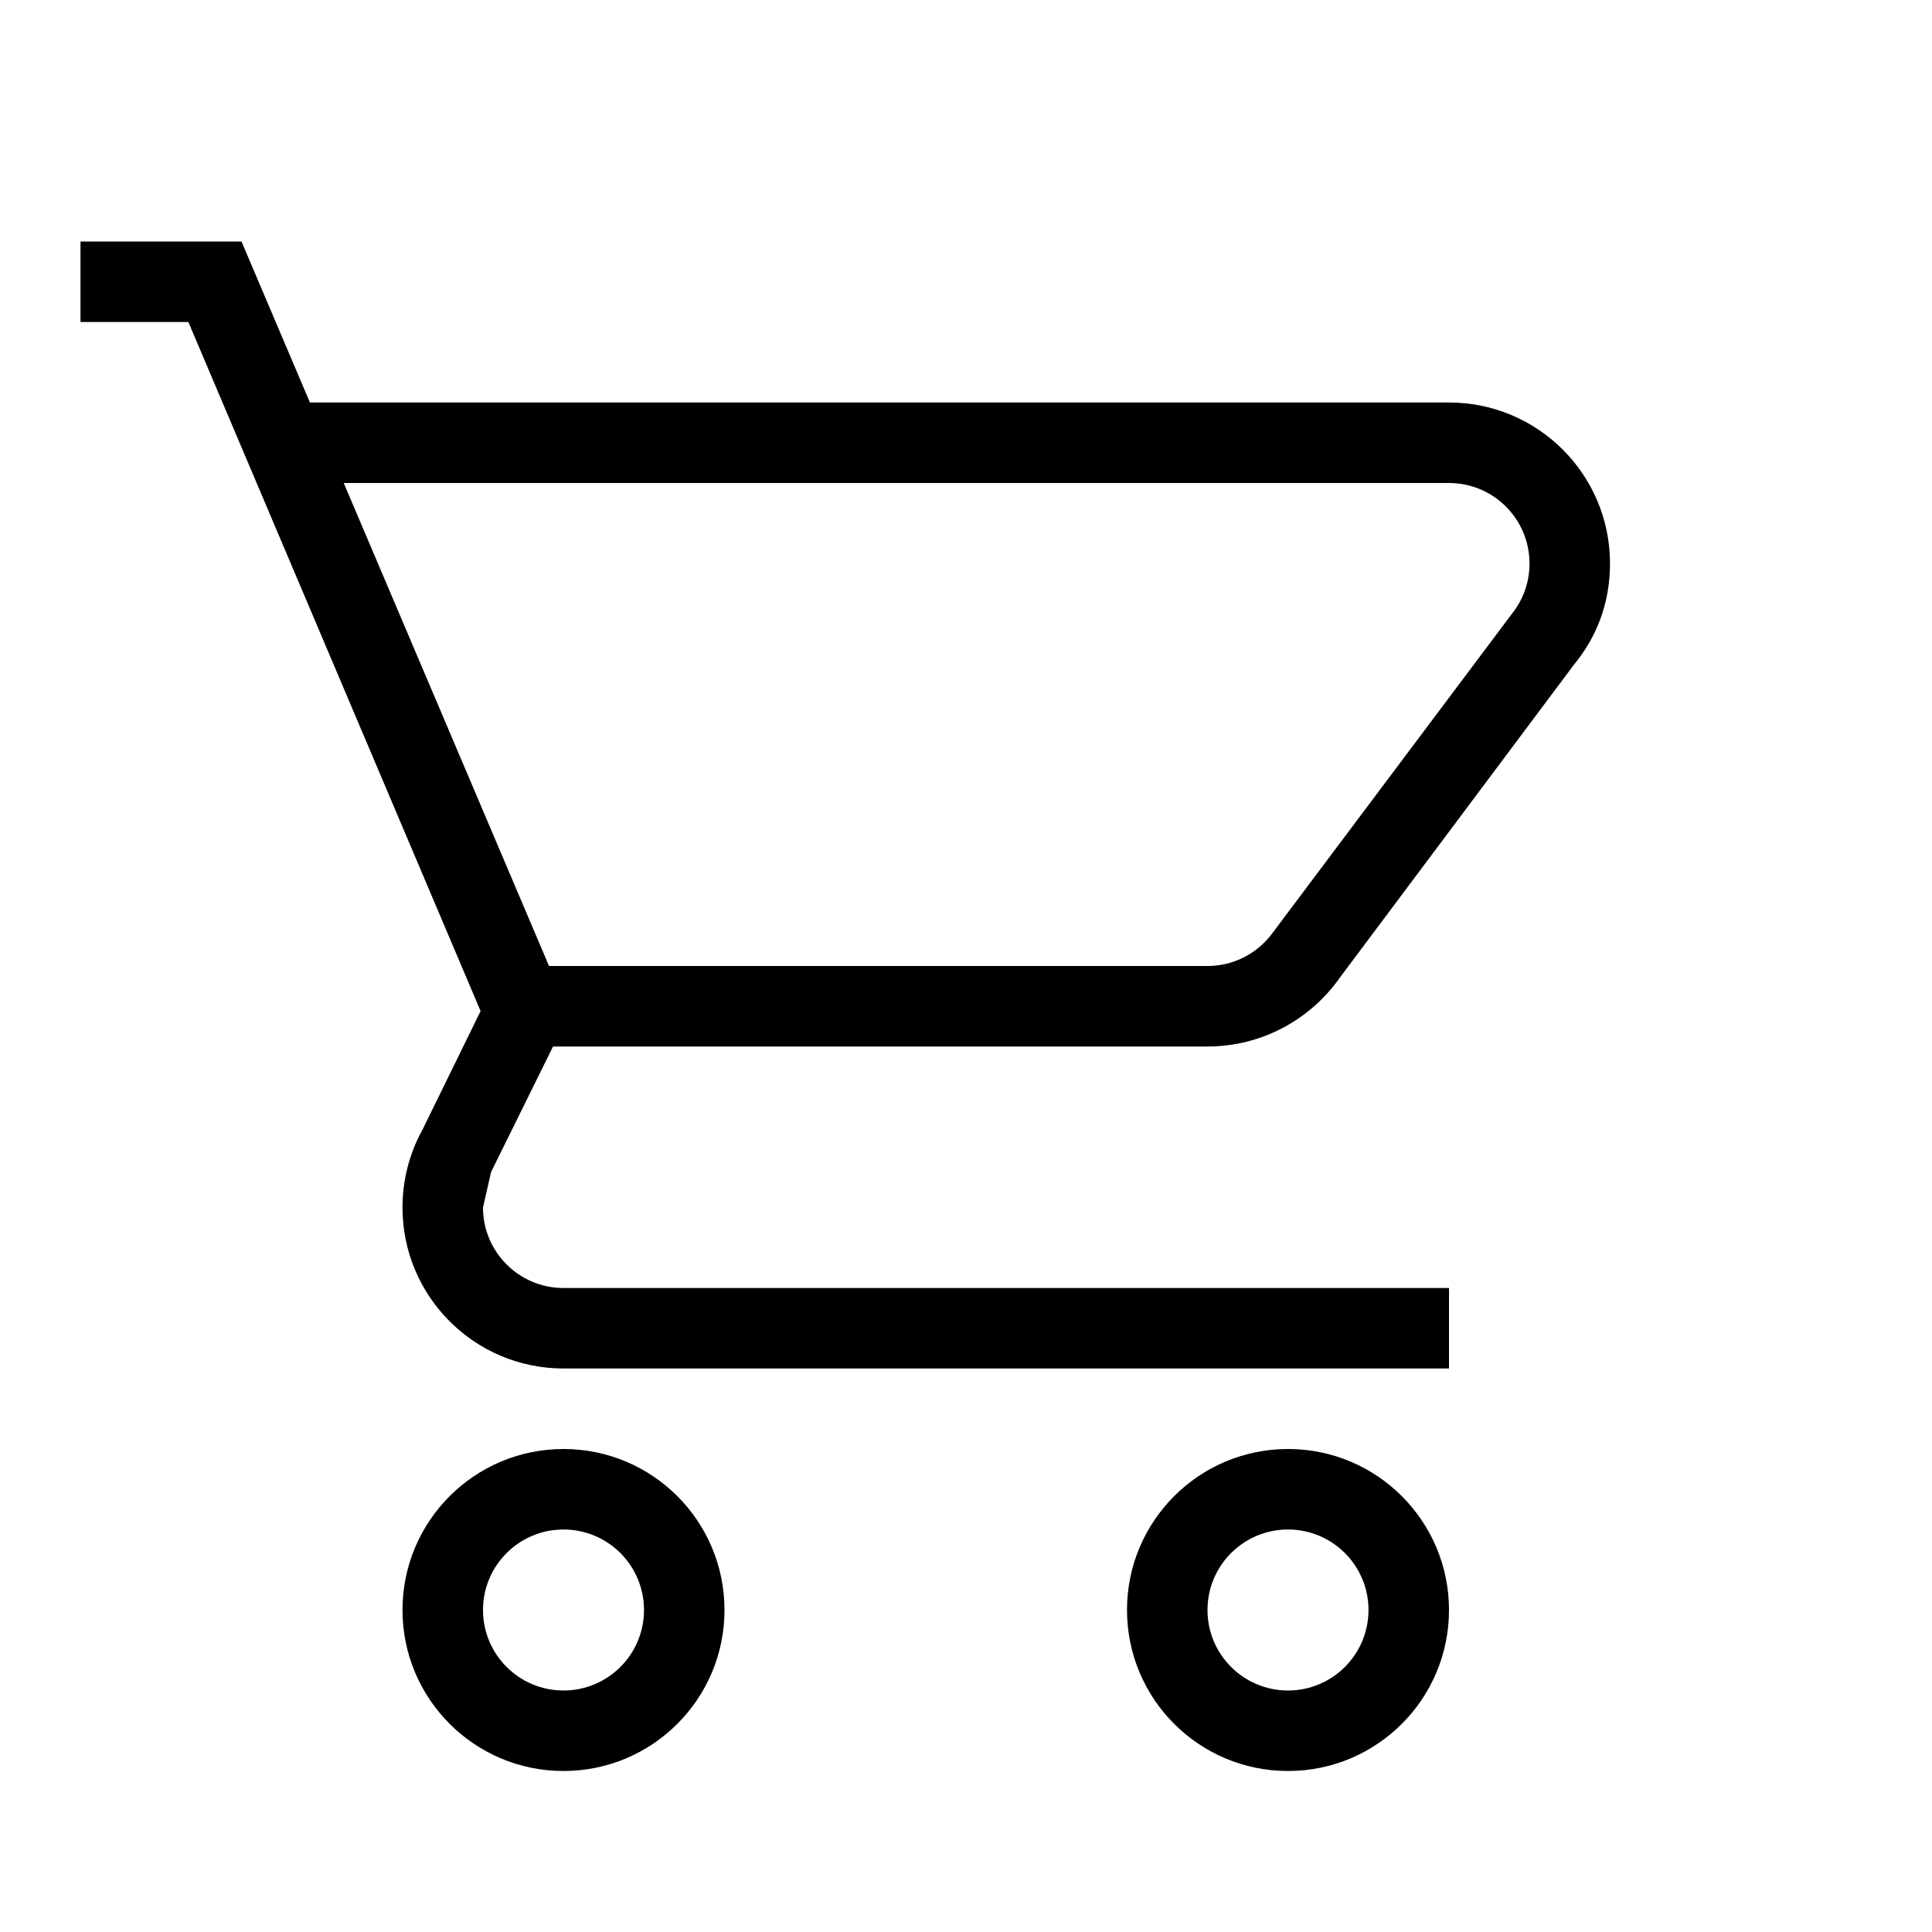
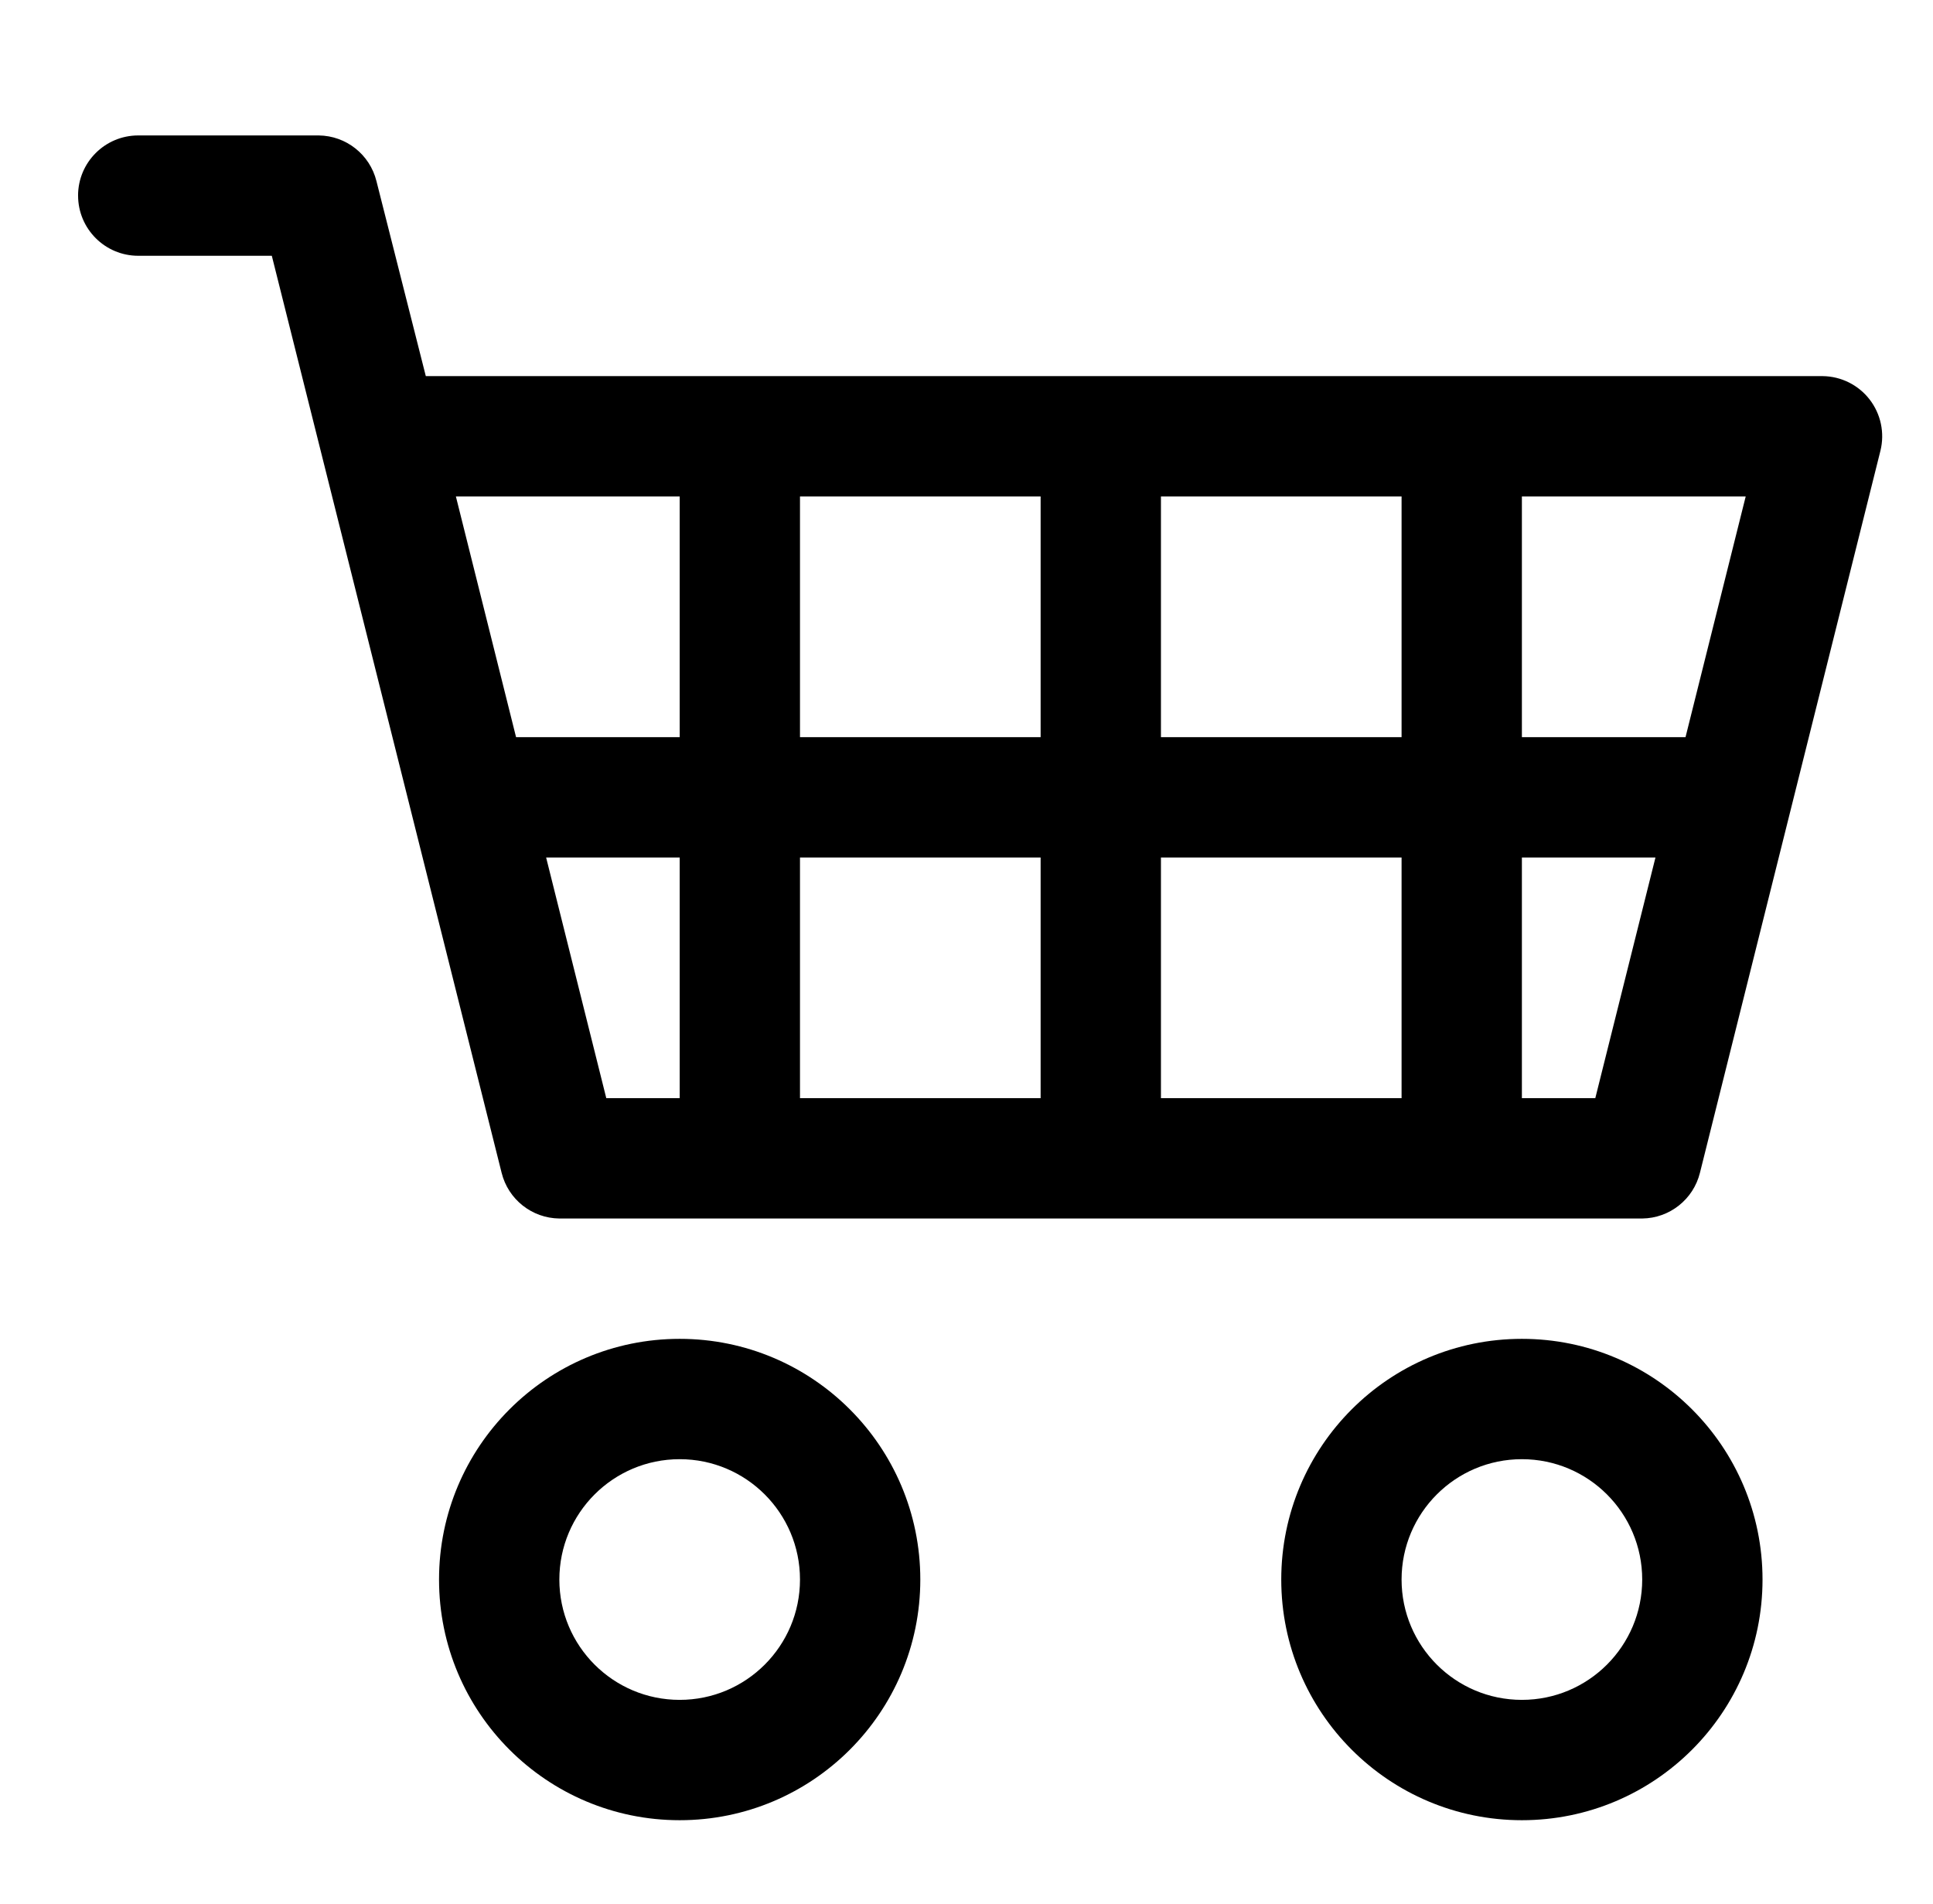
- <svg xmlns="http://www.w3.org/2000/svg" width="1024" height="1024" viewBox="0 0 24 24">
-   <path fill="#000000" d="M16 18a2 2 0 0 1 2 2a2 2 0 0 1-2 2a2 2 0 0 1-2-2a2 2 0 0 1 2-2m0 1a1 1 0 0 0-1 1a1 1 0 0 0 1 1a1 1 0 0 0 1-1a1 1 0 0 0-1-1m-9-1a2 2 0 0 1 2 2a2 2 0 0 1-2 2a2 2 0 0 1-2-2a2 2 0 0 1 2-2m0 1a1 1 0 0 0-1 1a1 1 0 0 0 1 1a1 1 0 0 0 1-1a1 1 0 0 0-1-1M18 6H4.27l2.55 6H15c.33 0 .62-.16.8-.4l3-4c.13-.17.2-.38.2-.6a1 1 0 0 0-1-1m-3 7H6.87l-.77 1.56L6 15a1 1 0 0 0 1 1h11v1H7a2 2 0 0 1-2-2a2 2 0 0 1 .25-.97l.72-1.47L2.34 4H1V3h2l.85 2H18a2 2 0 0 1 2 2c0 .5-.17.92-.45 1.26l-2.91 3.89c-.36.51-.96.85-1.64.85Z" />
+ <svg xmlns="http://www.w3.org/2000/svg" xmlns:xlink="http://www.w3.org/1999/xlink" width="780" height="768">
+   <g class="layer">
+     <use id="svg_3" transform="matrix(1 0 0 1 0 0) matrix(16 0 0 16 0 0)" x="0" xlink:href="#svg_2" y="0" />
+     <path d="m31.5,78.92a24.28,24.28 0 0 1 24.28,-24.28l72.83,0a24.28,24.28 0 0 1 23.3,18.45l19.91,78.65l563.67,0a24.28,24.28 0 0 1 23.3,30.1l-72.83,291.3a24.28,24.28 0 0 1 -23.3,18.45l-436.95,0a24.28,24.28 0 0 1 -23.3,-18.45l-92.73,-369.95l-53.89,0a24.28,24.28 0 0 1 -24.28,-24.28m152.45,121.38l24.28,97.1l66.03,0l0,-97.1l-90.3,0zm138.85,0l0,97.1l97.1,0l0,-97.1l-97.1,0zm145.65,0l0,97.1l97.1,0l0,-97.1l-97.1,0zm145.65,0l0,97.1l66.03,0l24.28,-97.1l-90.3,0zm53.89,145.65l-53.89,0l0,97.1l29.62,0l24.28,-97.1zm-102.44,0l-97.1,0l0,97.1l97.1,0l0,-97.1zm-145.65,0l-97.1,0l0,97.1l97.1,0l0,-97.1zm-145.65,0l-53.89,0l24.28,97.1l29.62,0l0,-97.1zm0,242.75a48.55,48.55 0 1 0 0,97.1a48.55,48.55 0 0 0 0,-97.1m-97.1,48.55a97.1,97.1 0 1 1 194.2,0a97.1,97.1 0 0 1 -194.2,0m436.95,-48.55a48.55,48.55 0 1 0 0,97.1a48.55,48.55 0 0 0 0,-97.1m-97.1,48.55a97.1,97.1 0 1 1 194.2,0a97.1,97.1 0 0 1 -194.2,0" fill="#000000" id="svg_4" />
+   </g>
+   <defs>
+     <symbol height="1024" id="svg_2" viewBox="0 0 16 16" width="1024">
+       <path d="m0,2.5a0.5,0.5 0 0 1 0.5,-0.5l1.5,0a0.5,0.5 0 0 1 0.48,0.38l0.41,1.62l11.61,0a0.5,0.5 0 0 1 0.48,0.62l-1.5,6a0.5,0.5 0 0 1 -0.48,0.38l-9,0a0.5,0.5 0 0 1 -0.48,-0.38l-1.91,-7.62l-1.11,0a0.5,0.5 0 0 1 -0.5,-0.5m3.14,2.5l0.5,2l1.36,0l0,-2l-1.86,0zm2.86,0l0,2l2,0l0,-2l-2,0zm3,0l0,2l2,0l0,-2l-2,0zm3,0l0,2l1.36,0l0.5,-2l-1.86,0zm1.11,3l-1.11,0l0,2l0.61,0l0.5,-2zm-2.11,0l-2,0l0,2l2,0l0,-2zm-3,0l-2,0l0,2l2,0l0,-2zm-3,0l-1.11,0l0.5,2l0.61,0l0,-2zm0,5a1,1 0 1 0 0,2a1,1 0 0 0 0,-2m-2,1a2,2 0 1 1 4,0a2,2 0 0 1 -4,0m9,-1a1,1 0 1 0 0,2a1,1 0 0 0 0,-2m-2,1a2,2 0 1 1 4,0a2,2 0 0 1 -4,0" fill="#000000" />
+     </symbol>
+   </defs>
</svg>
